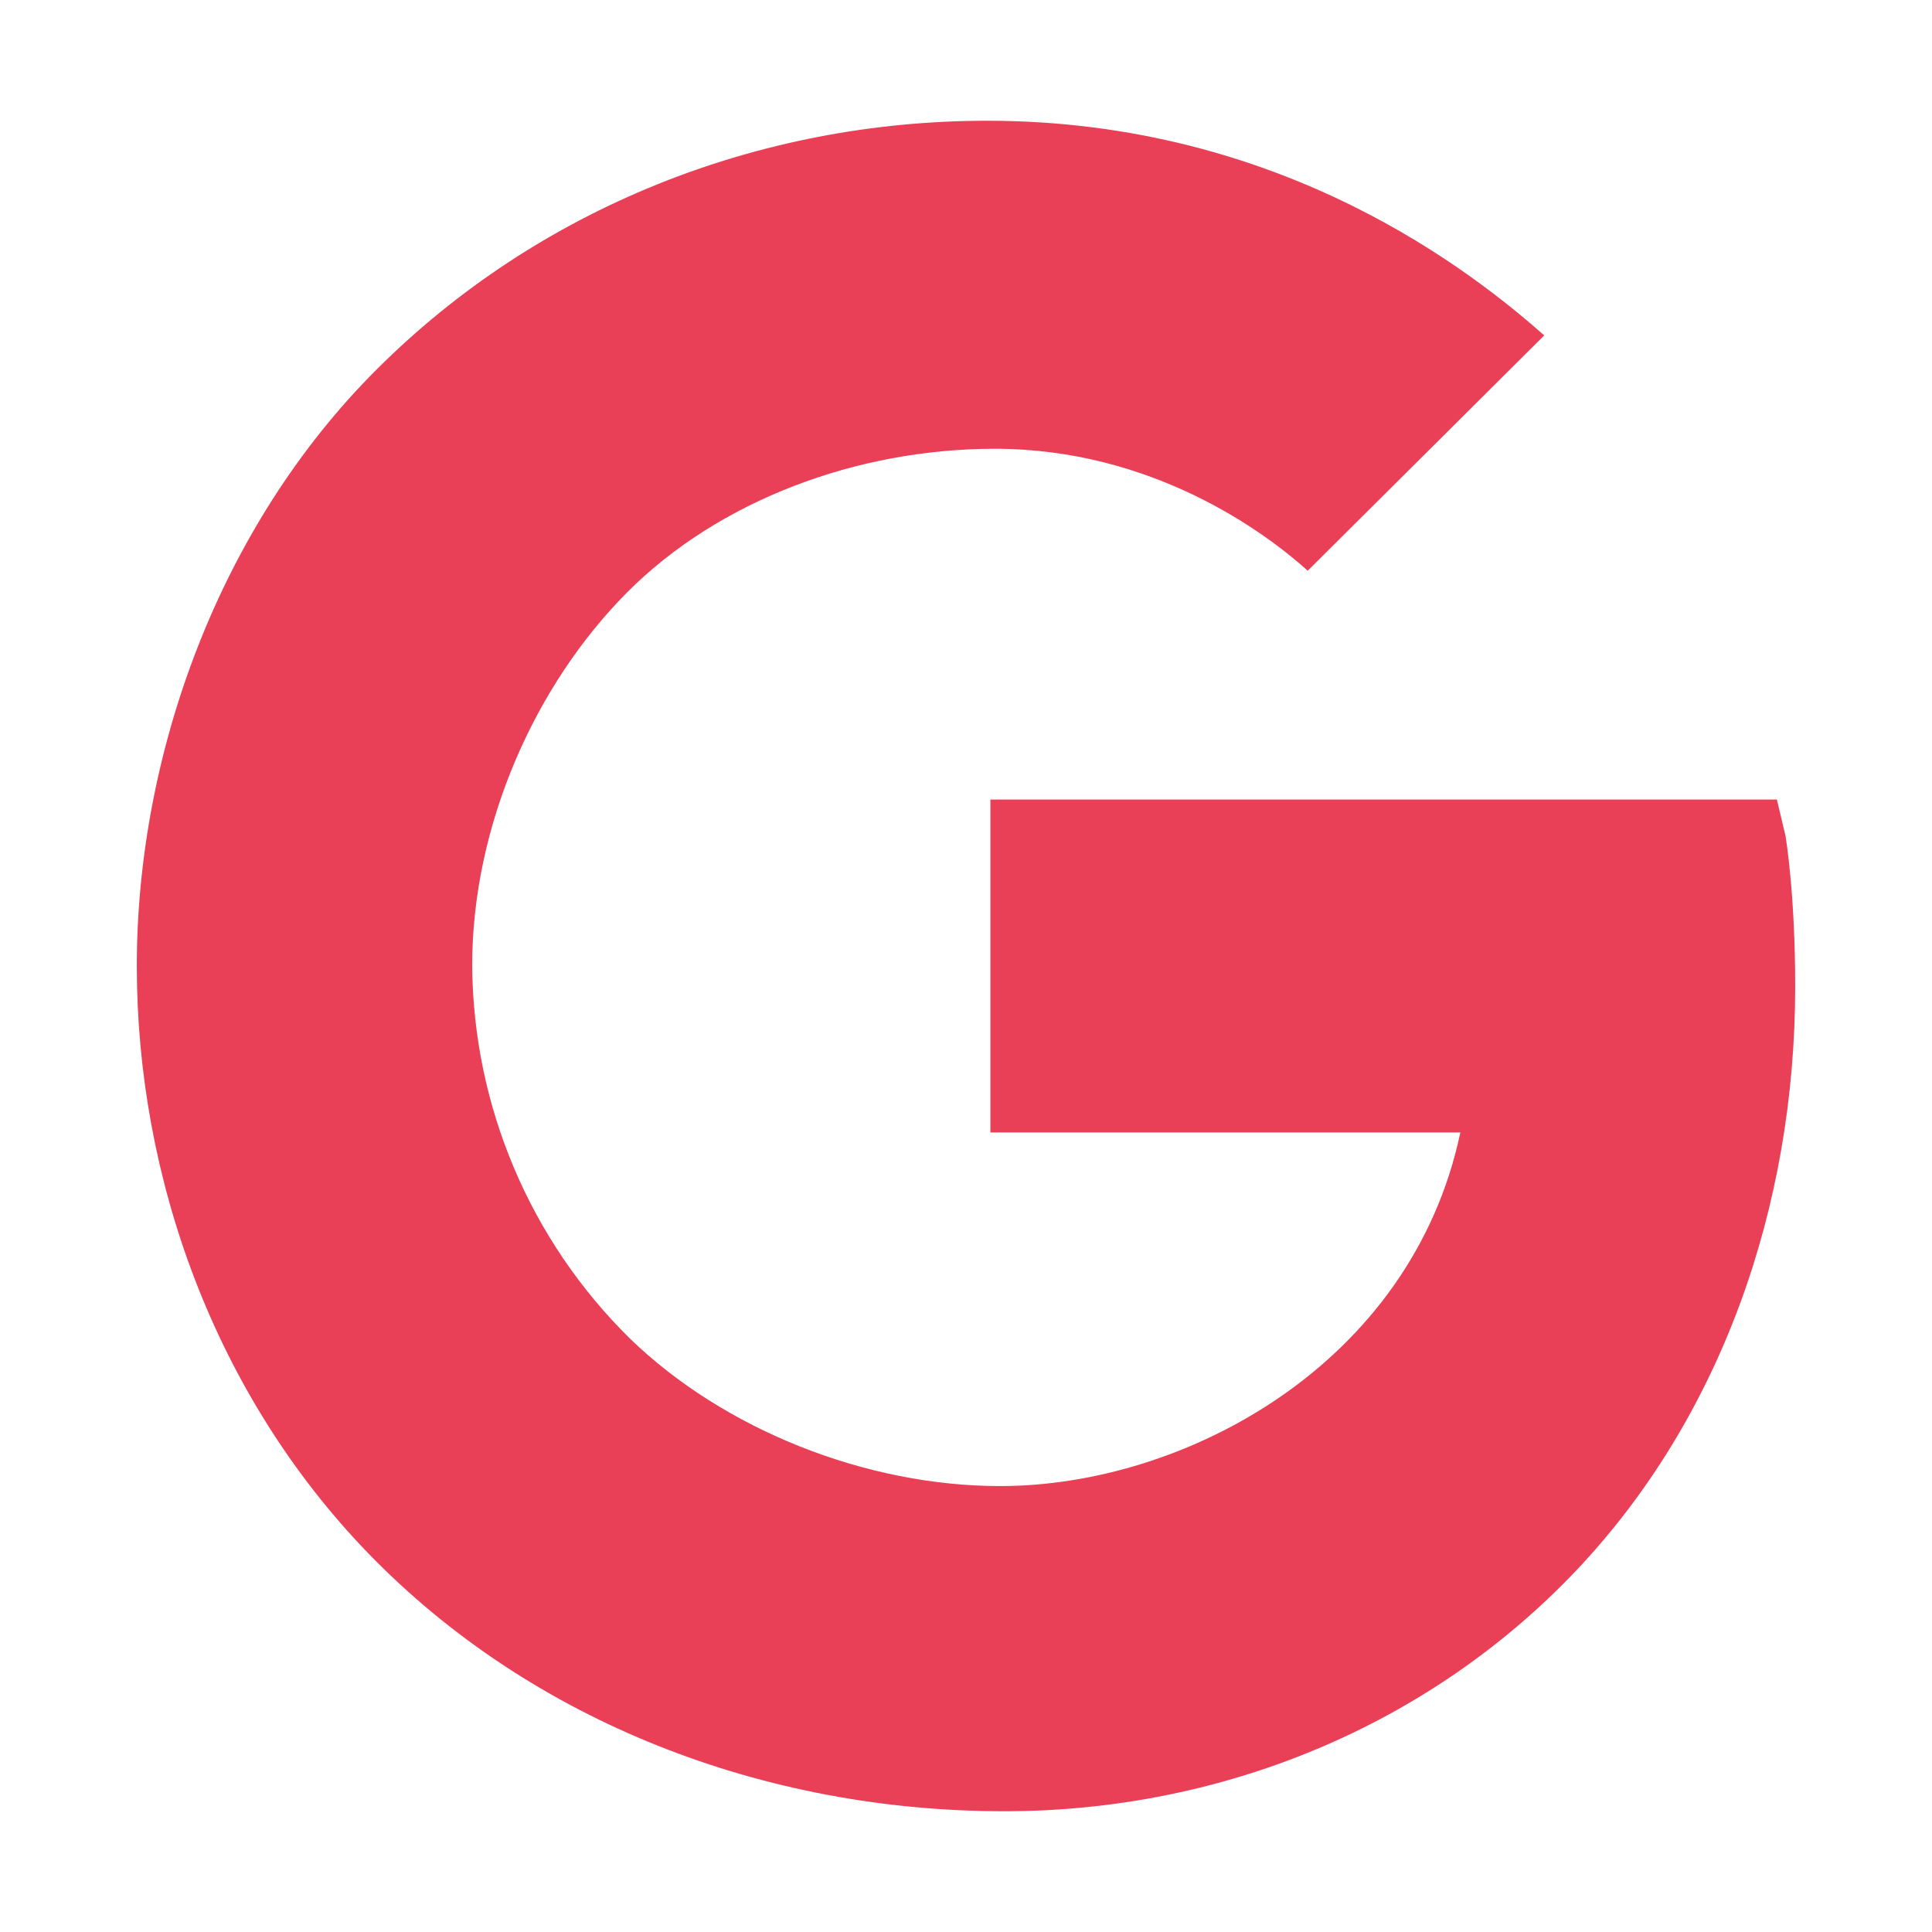
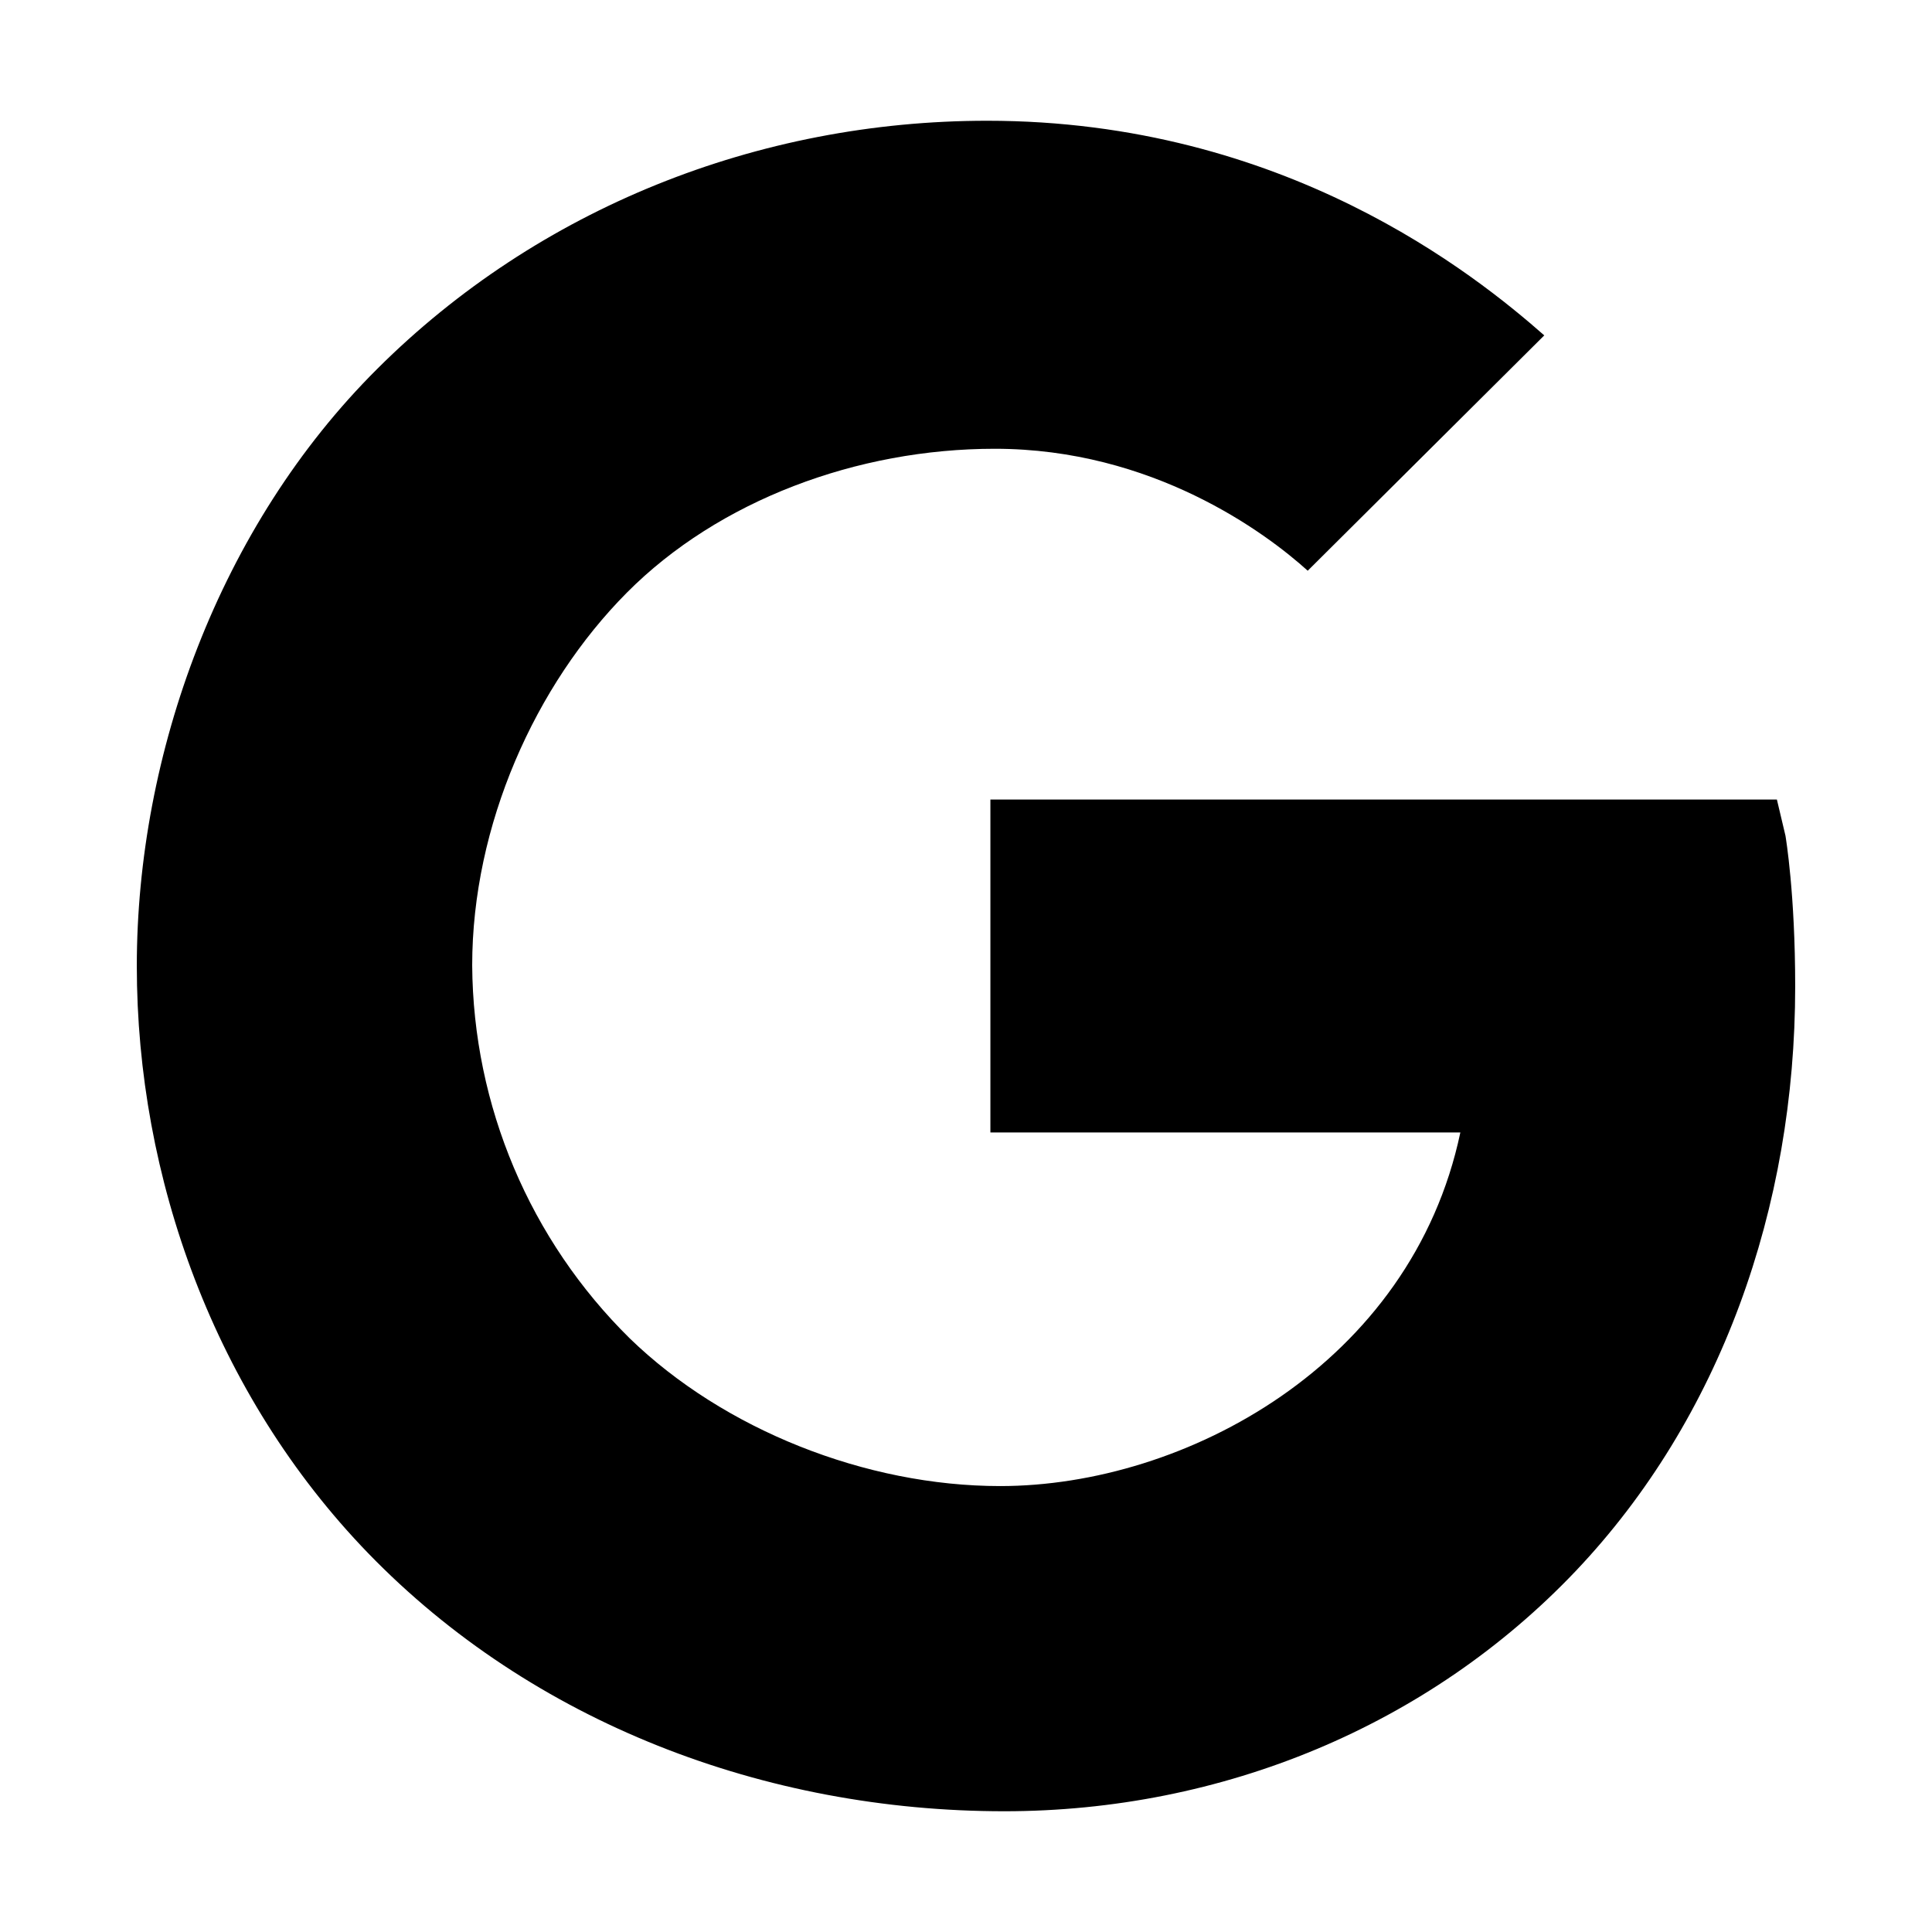
<svg xmlns="http://www.w3.org/2000/svg" width="32" height="32" viewBox="0 0 32 32" fill="none">
-   <path fill-rule="evenodd" clip-rule="evenodd" d="M29.573 13.842L29.431 13.243H16.404V18.757H24.188C23.379 22.594 19.629 24.614 16.566 24.614C14.338 24.614 11.988 23.677 10.433 22.17C8.776 20.539 7.836 18.315 7.821 15.99C7.821 13.668 8.864 11.344 10.383 9.816C11.902 8.288 14.196 7.433 16.476 7.433C19.088 7.433 20.96 8.82 21.66 9.453L25.578 5.555C24.429 4.545 21.271 2 16.35 2C12.553 2 8.912 3.454 6.251 6.107C3.625 8.719 2.266 12.496 2.266 16C2.266 19.504 3.552 23.093 6.097 25.725C8.816 28.532 12.668 30 16.633 30C20.241 30 23.661 28.586 26.099 26.021C28.495 23.496 29.734 20.003 29.734 16.34C29.734 14.798 29.579 13.883 29.573 13.842Z" fill="#E94057" />
+   <path fill-rule="evenodd" clip-rule="evenodd" d="M29.573 13.842L29.431 13.243H16.404V18.757H24.188C23.379 22.594 19.629 24.614 16.566 24.614C14.338 24.614 11.988 23.677 10.433 22.17C8.776 20.539 7.836 18.315 7.821 15.99C7.821 13.668 8.864 11.344 10.383 9.816C11.902 8.288 14.196 7.433 16.476 7.433C19.088 7.433 20.96 8.82 21.66 9.453L25.578 5.555C24.429 4.545 21.271 2 16.35 2C12.553 2 8.912 3.454 6.251 6.107C3.625 8.719 2.266 12.496 2.266 16C2.266 19.504 3.552 23.093 6.097 25.725C8.816 28.532 12.668 30 16.633 30C20.241 30 23.661 28.586 26.099 26.021C28.495 23.496 29.734 20.003 29.734 16.34C29.734 14.798 29.579 13.883 29.573 13.842Z" fill="#000" />
</svg>
